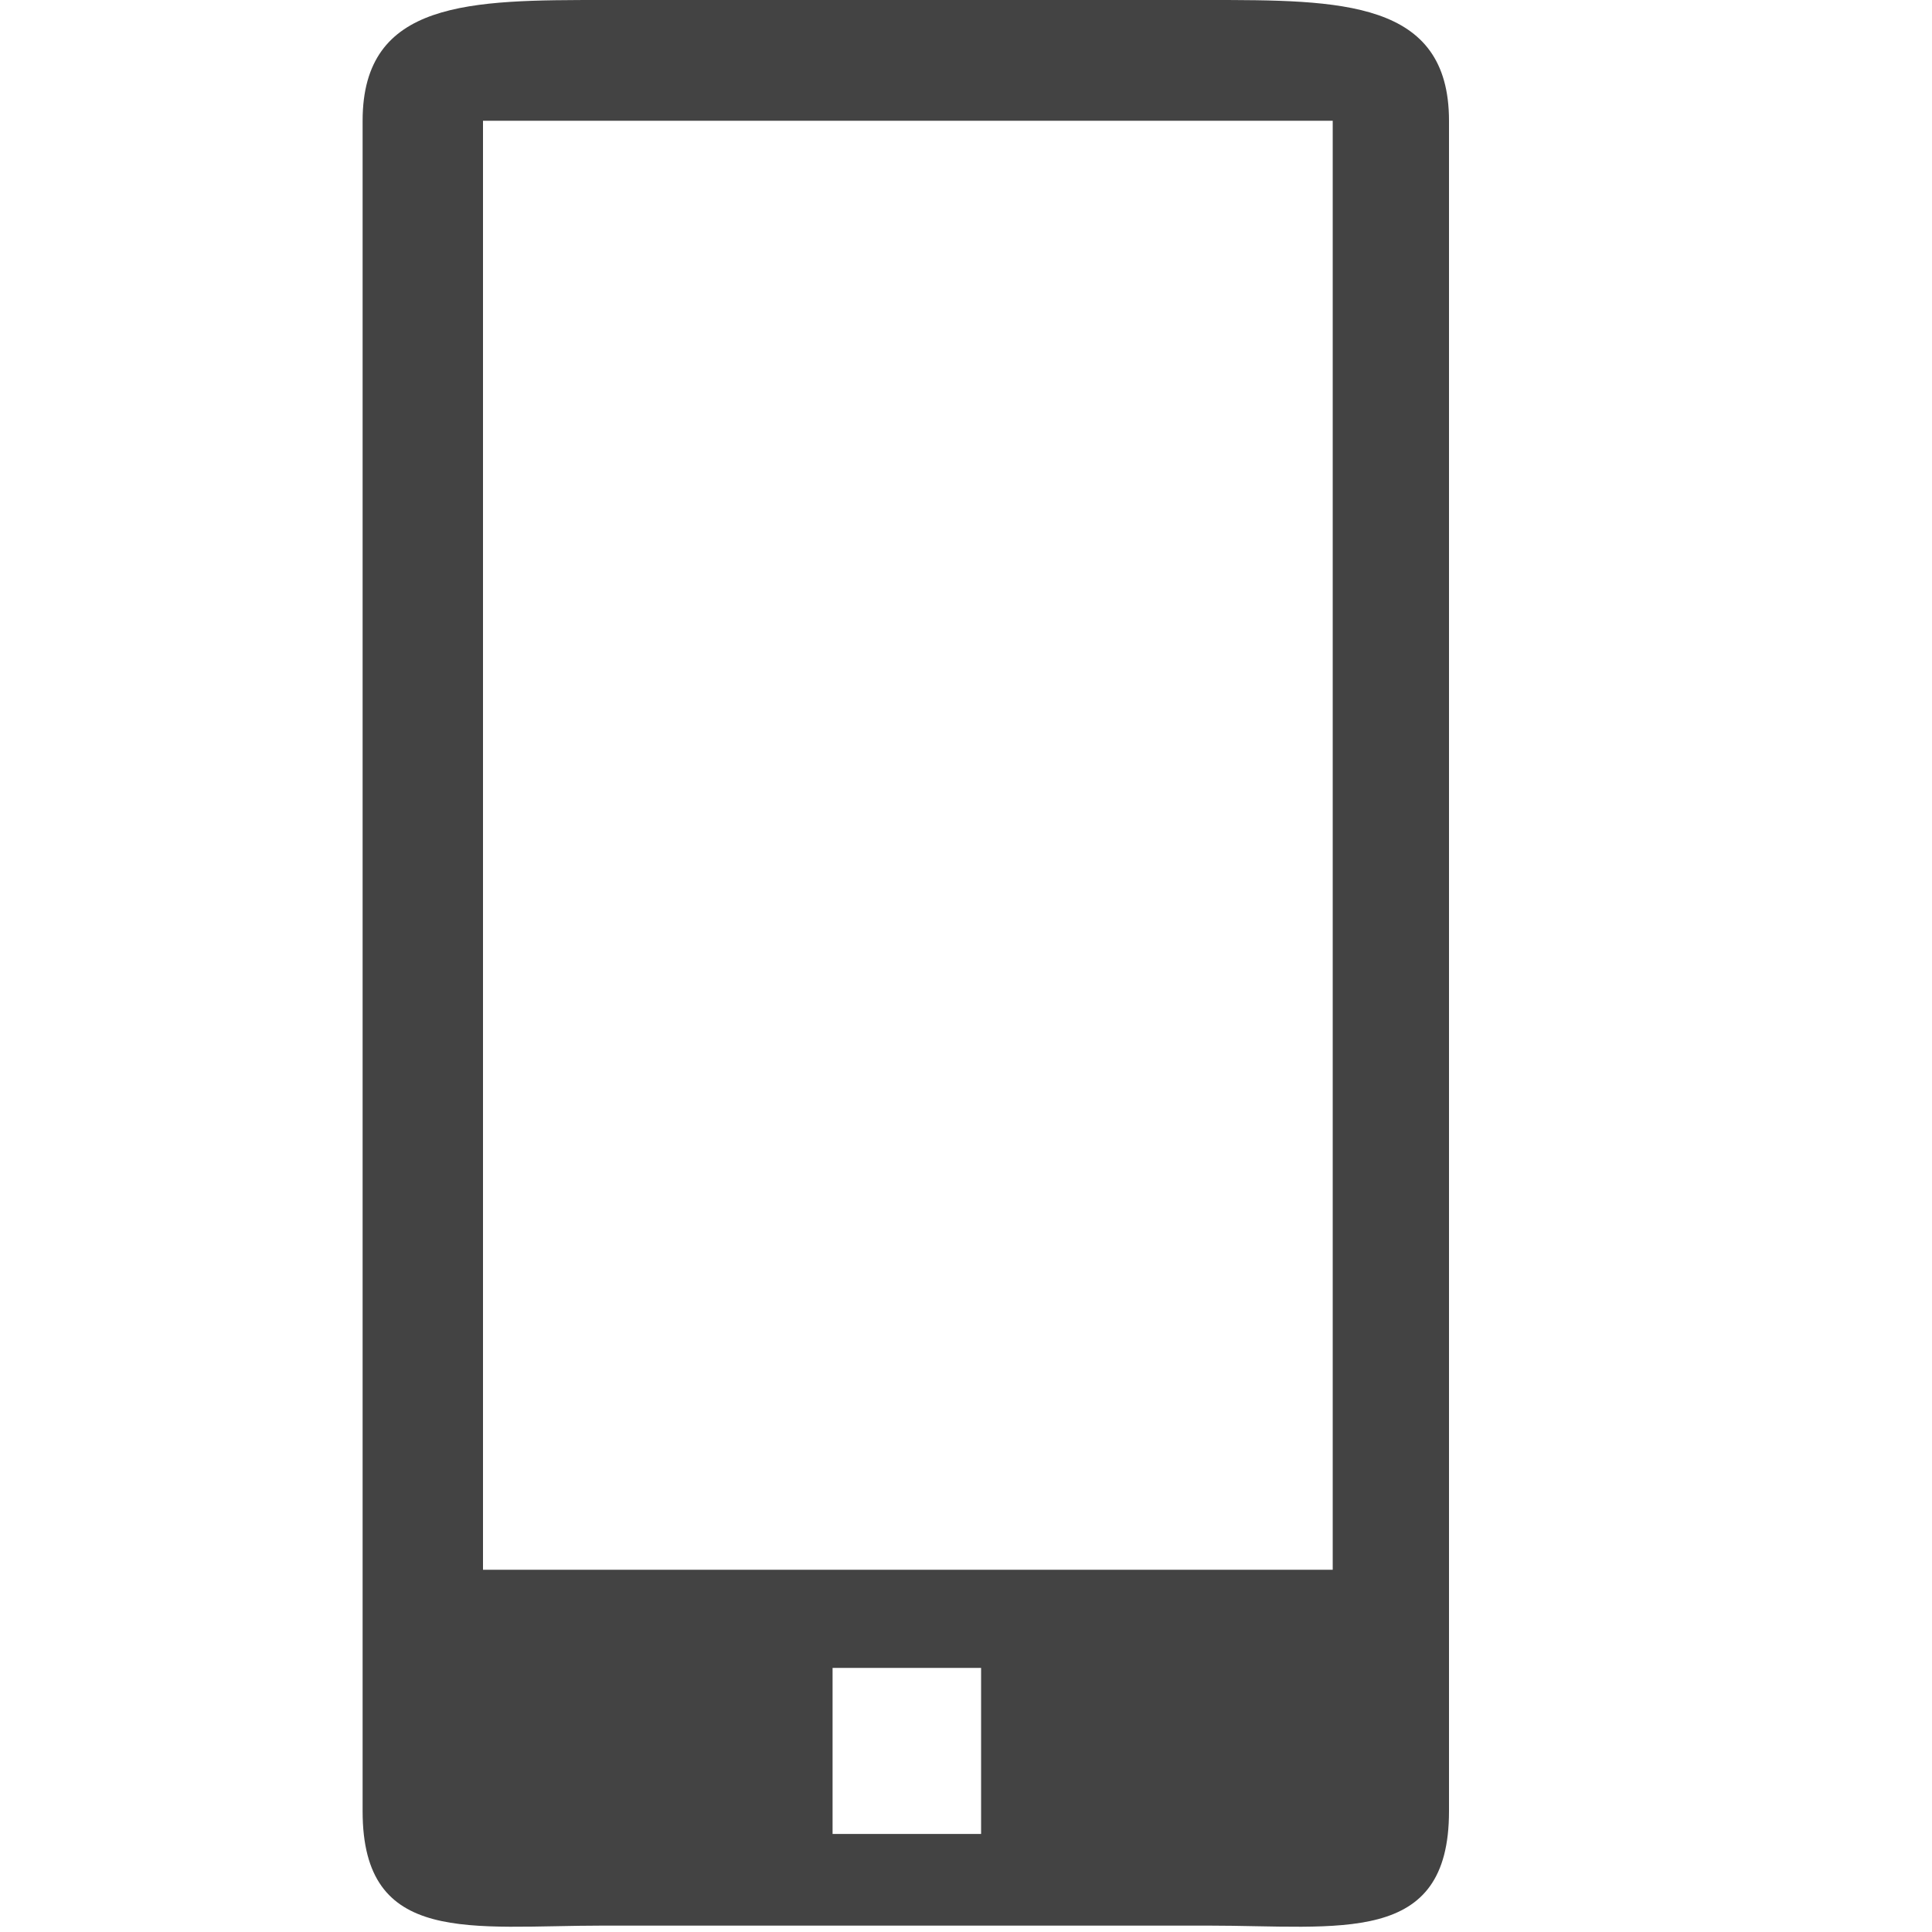
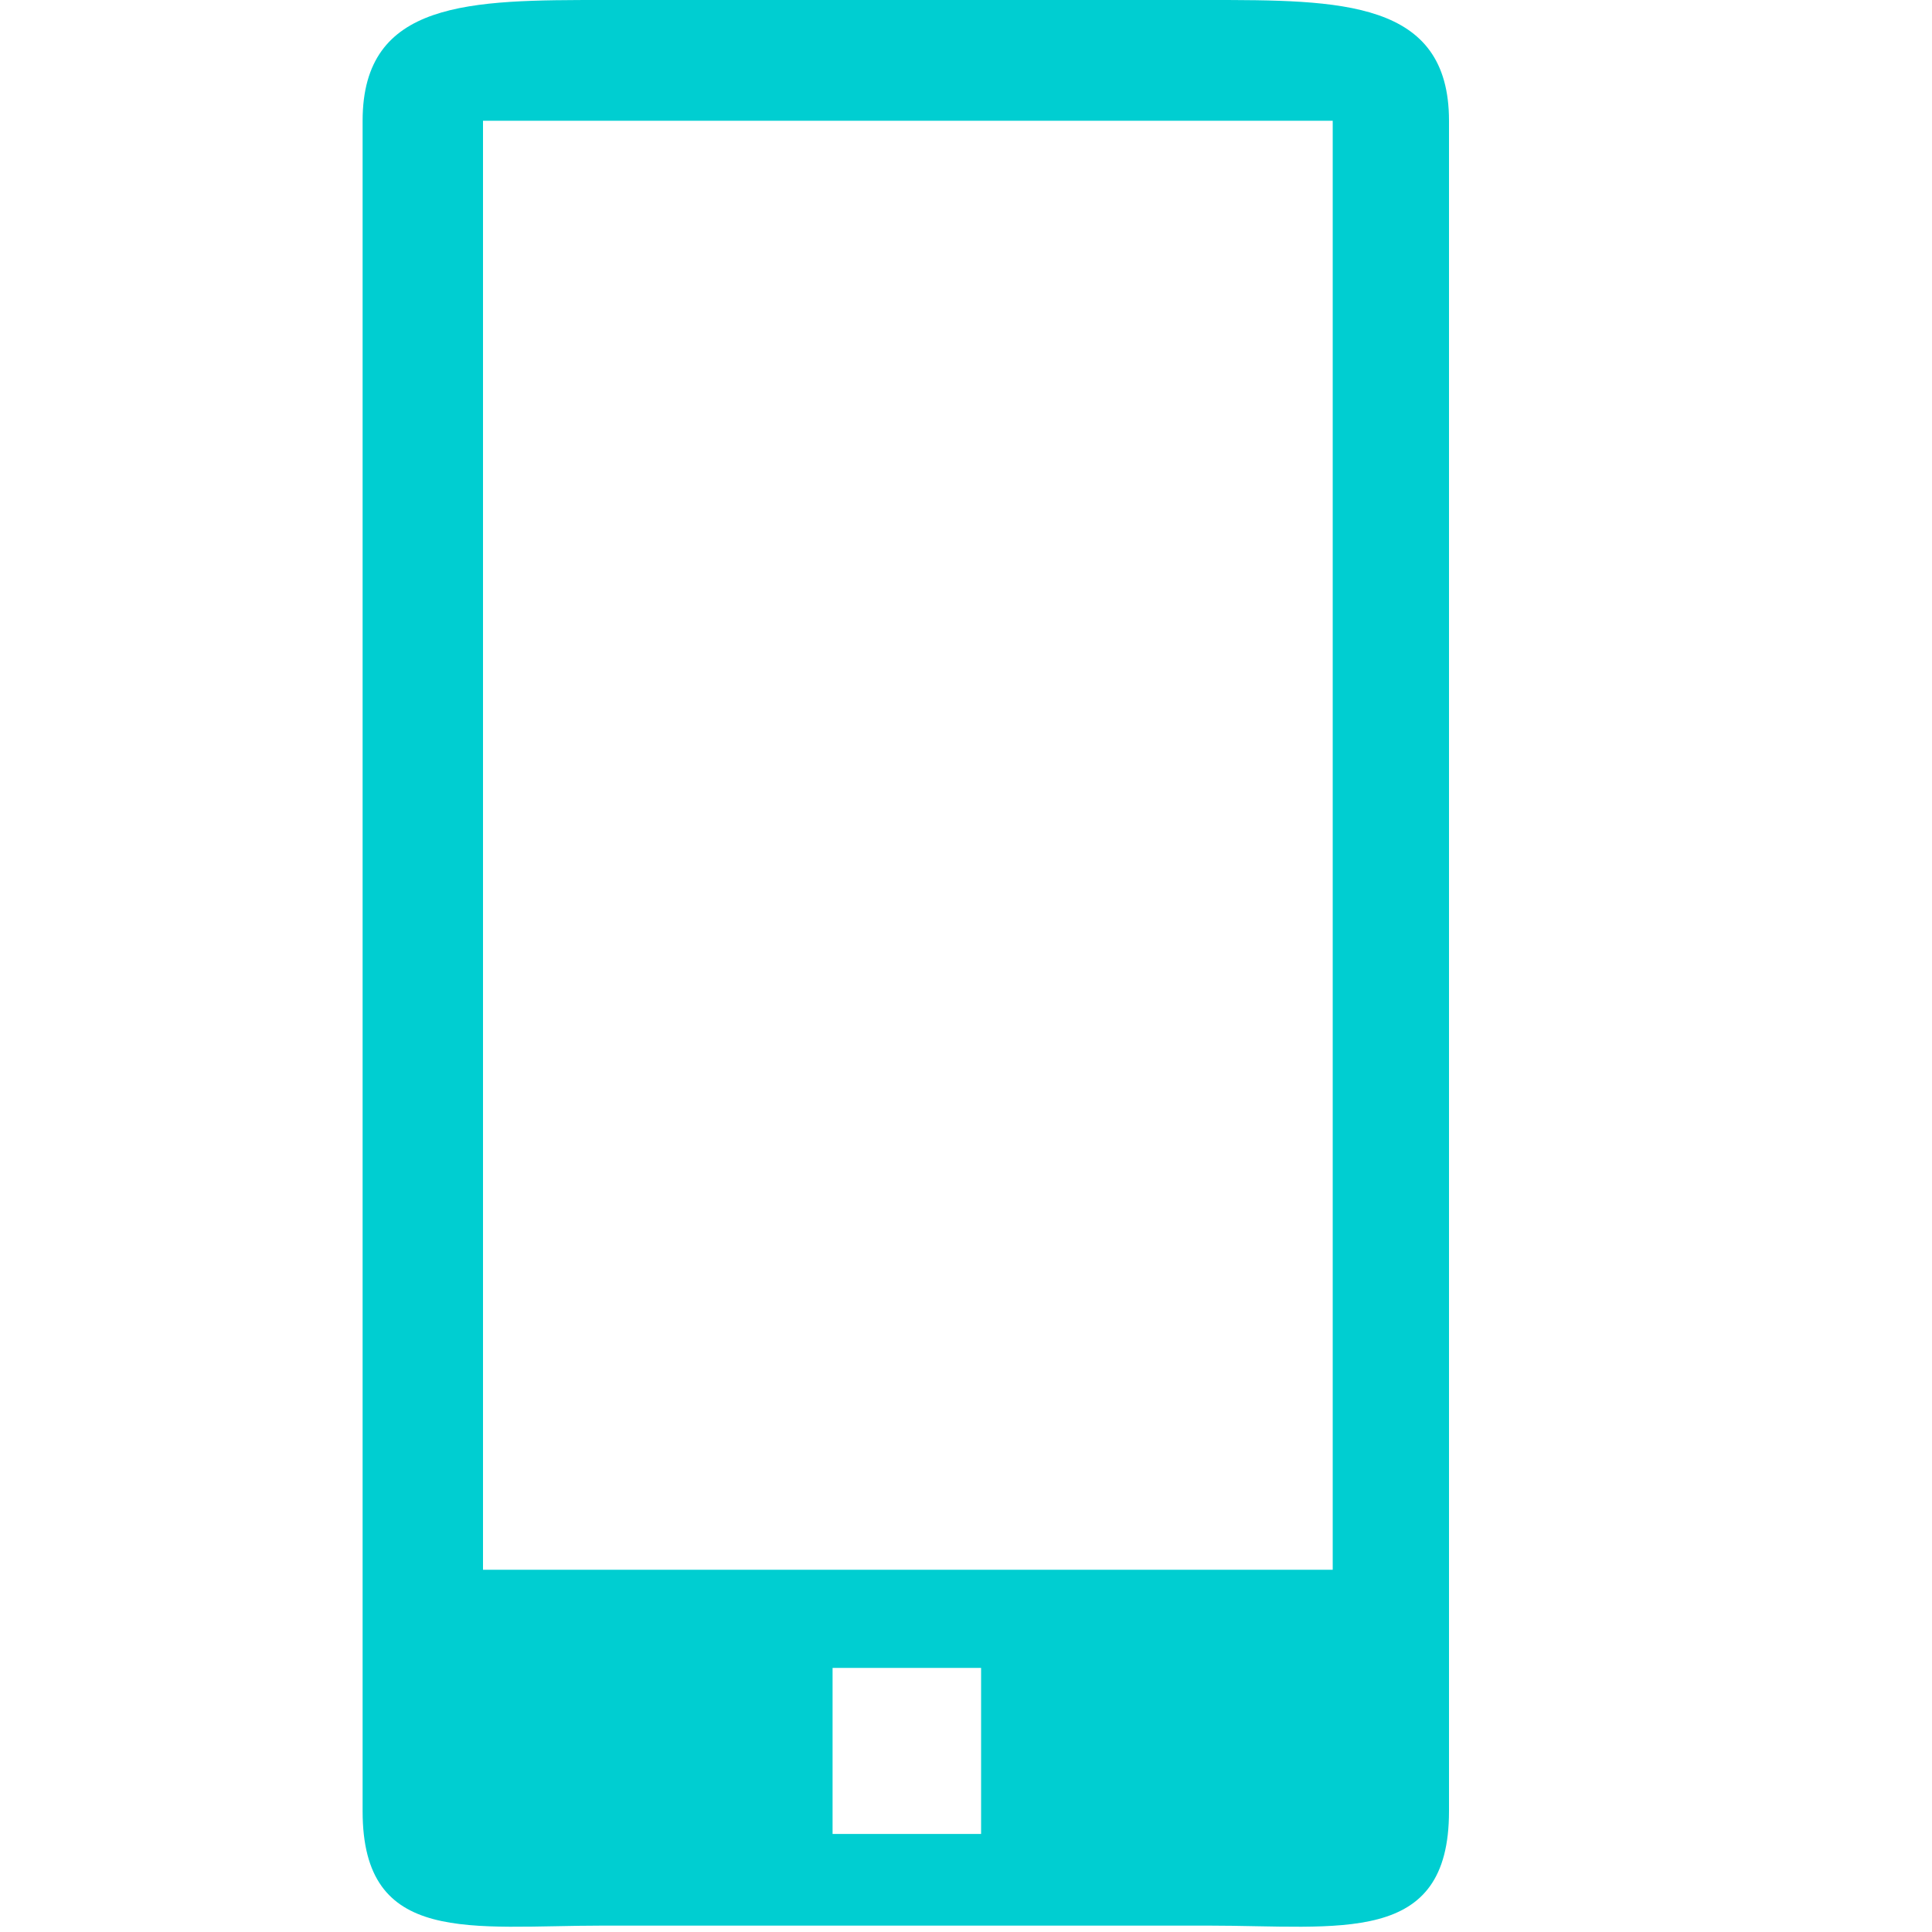
<svg xmlns="http://www.w3.org/2000/svg" viewBox="0 0 16 16" version="1.1" class="si-glyph si-glyph-smartphone">
  <defs />
  <g stroke="none" stroke-width="1" fill="none" fill-rule="evenodd">
-     <path d="M10.001,0 L5,0 C3.897,0 3.003,0 3.003,1 L3.003,15 C3.003,16.119 3.898,15.947 5,15.947 L10.001,15.947 C11.104,15.947 12,16.119 12,15 L12,1 C12,0 11.104,0 10.001,0 L10.001,0 Z M8.125,15.188 L6.895,15.188 L6.895,13.813 L8.125,13.813 L8.125,15.188 L8.125,15.188 Z M11.037,13 L4,13 L4,1 L11.037,1 L11.037,13 L11.037,13 Z" fill="#434343" class="si-glyph-fill" />
+     <path d="M10.001,0 L5,0 C3.897,0 3.003,0 3.003,1 L3.003,15 C3.003,16.119 3.898,15.947 5,15.947 L10.001,15.947 C11.104,15.947 12,16.119 12,15 L12,1 C12,0 11.104,0 10.001,0 L10.001,0 Z M8.125,15.188 L6.895,15.188 L6.895,13.813 L8.125,13.813 L8.125,15.188 L8.125,15.188 Z M11.037,13 L4,13 L4,1 L11.037,1 L11.037,13 L11.037,13 Z" fill="#00ced1" class="si-glyph-fill" />
  </g>
</svg>
